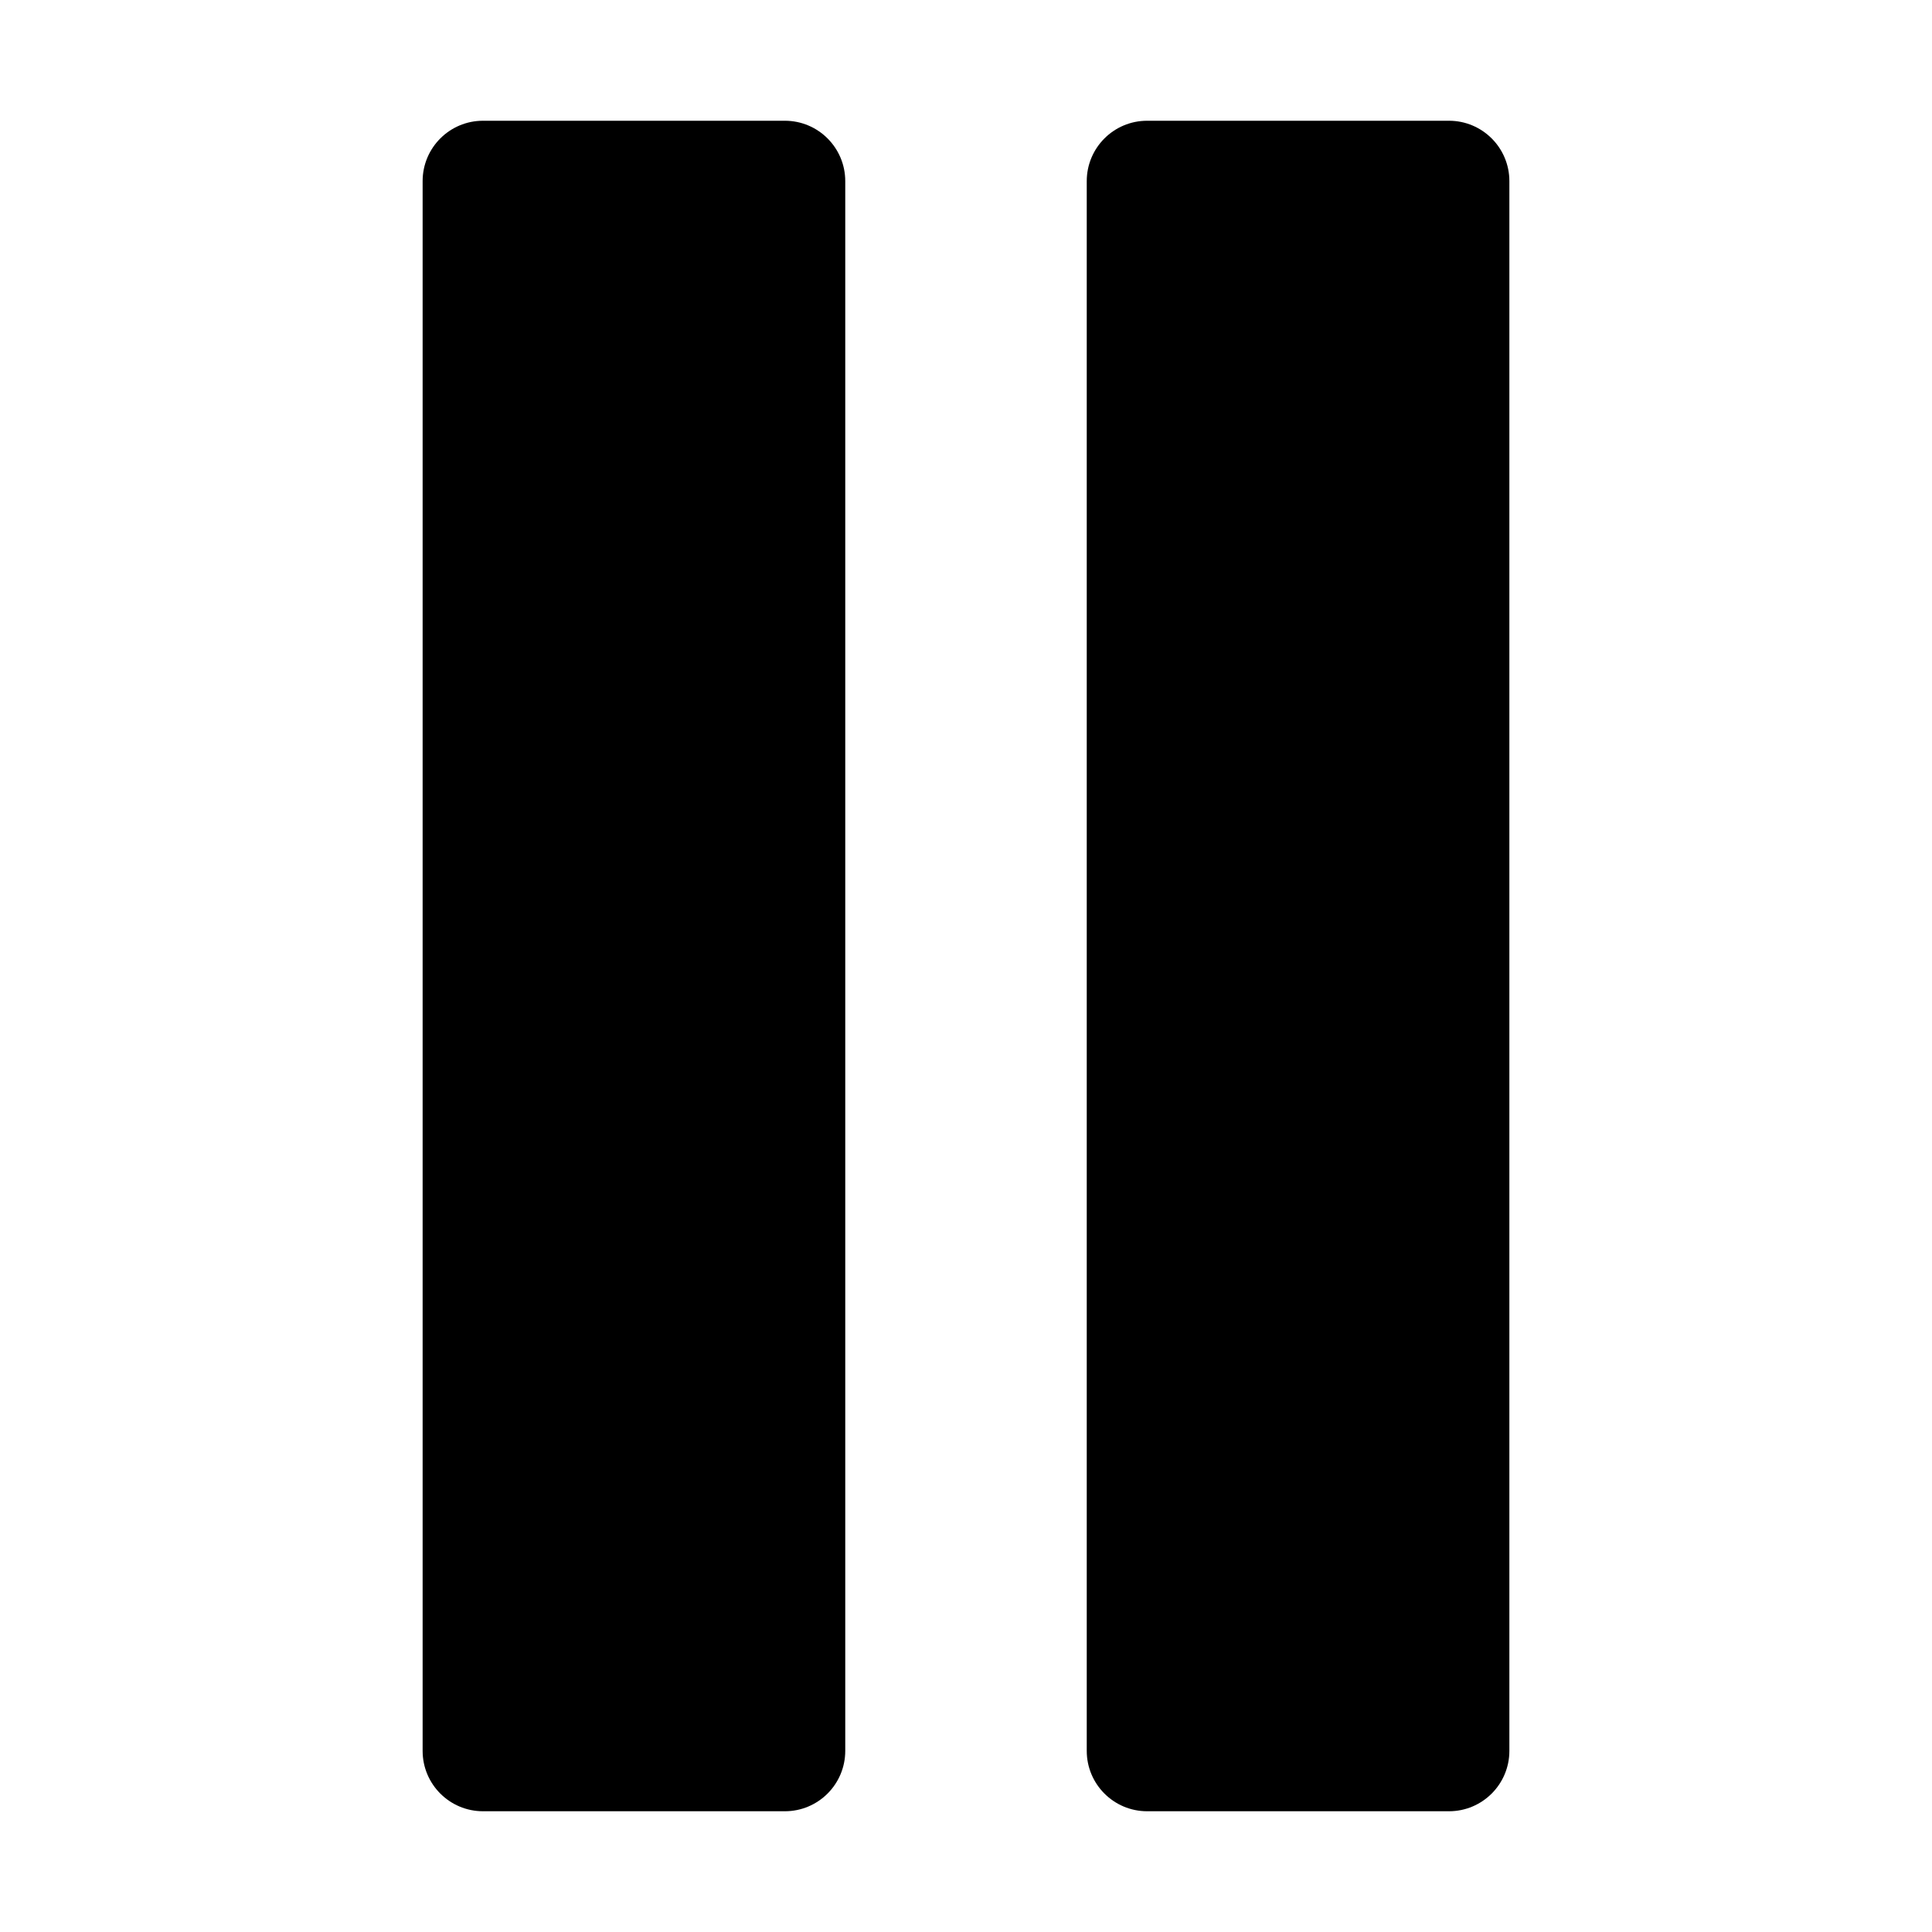
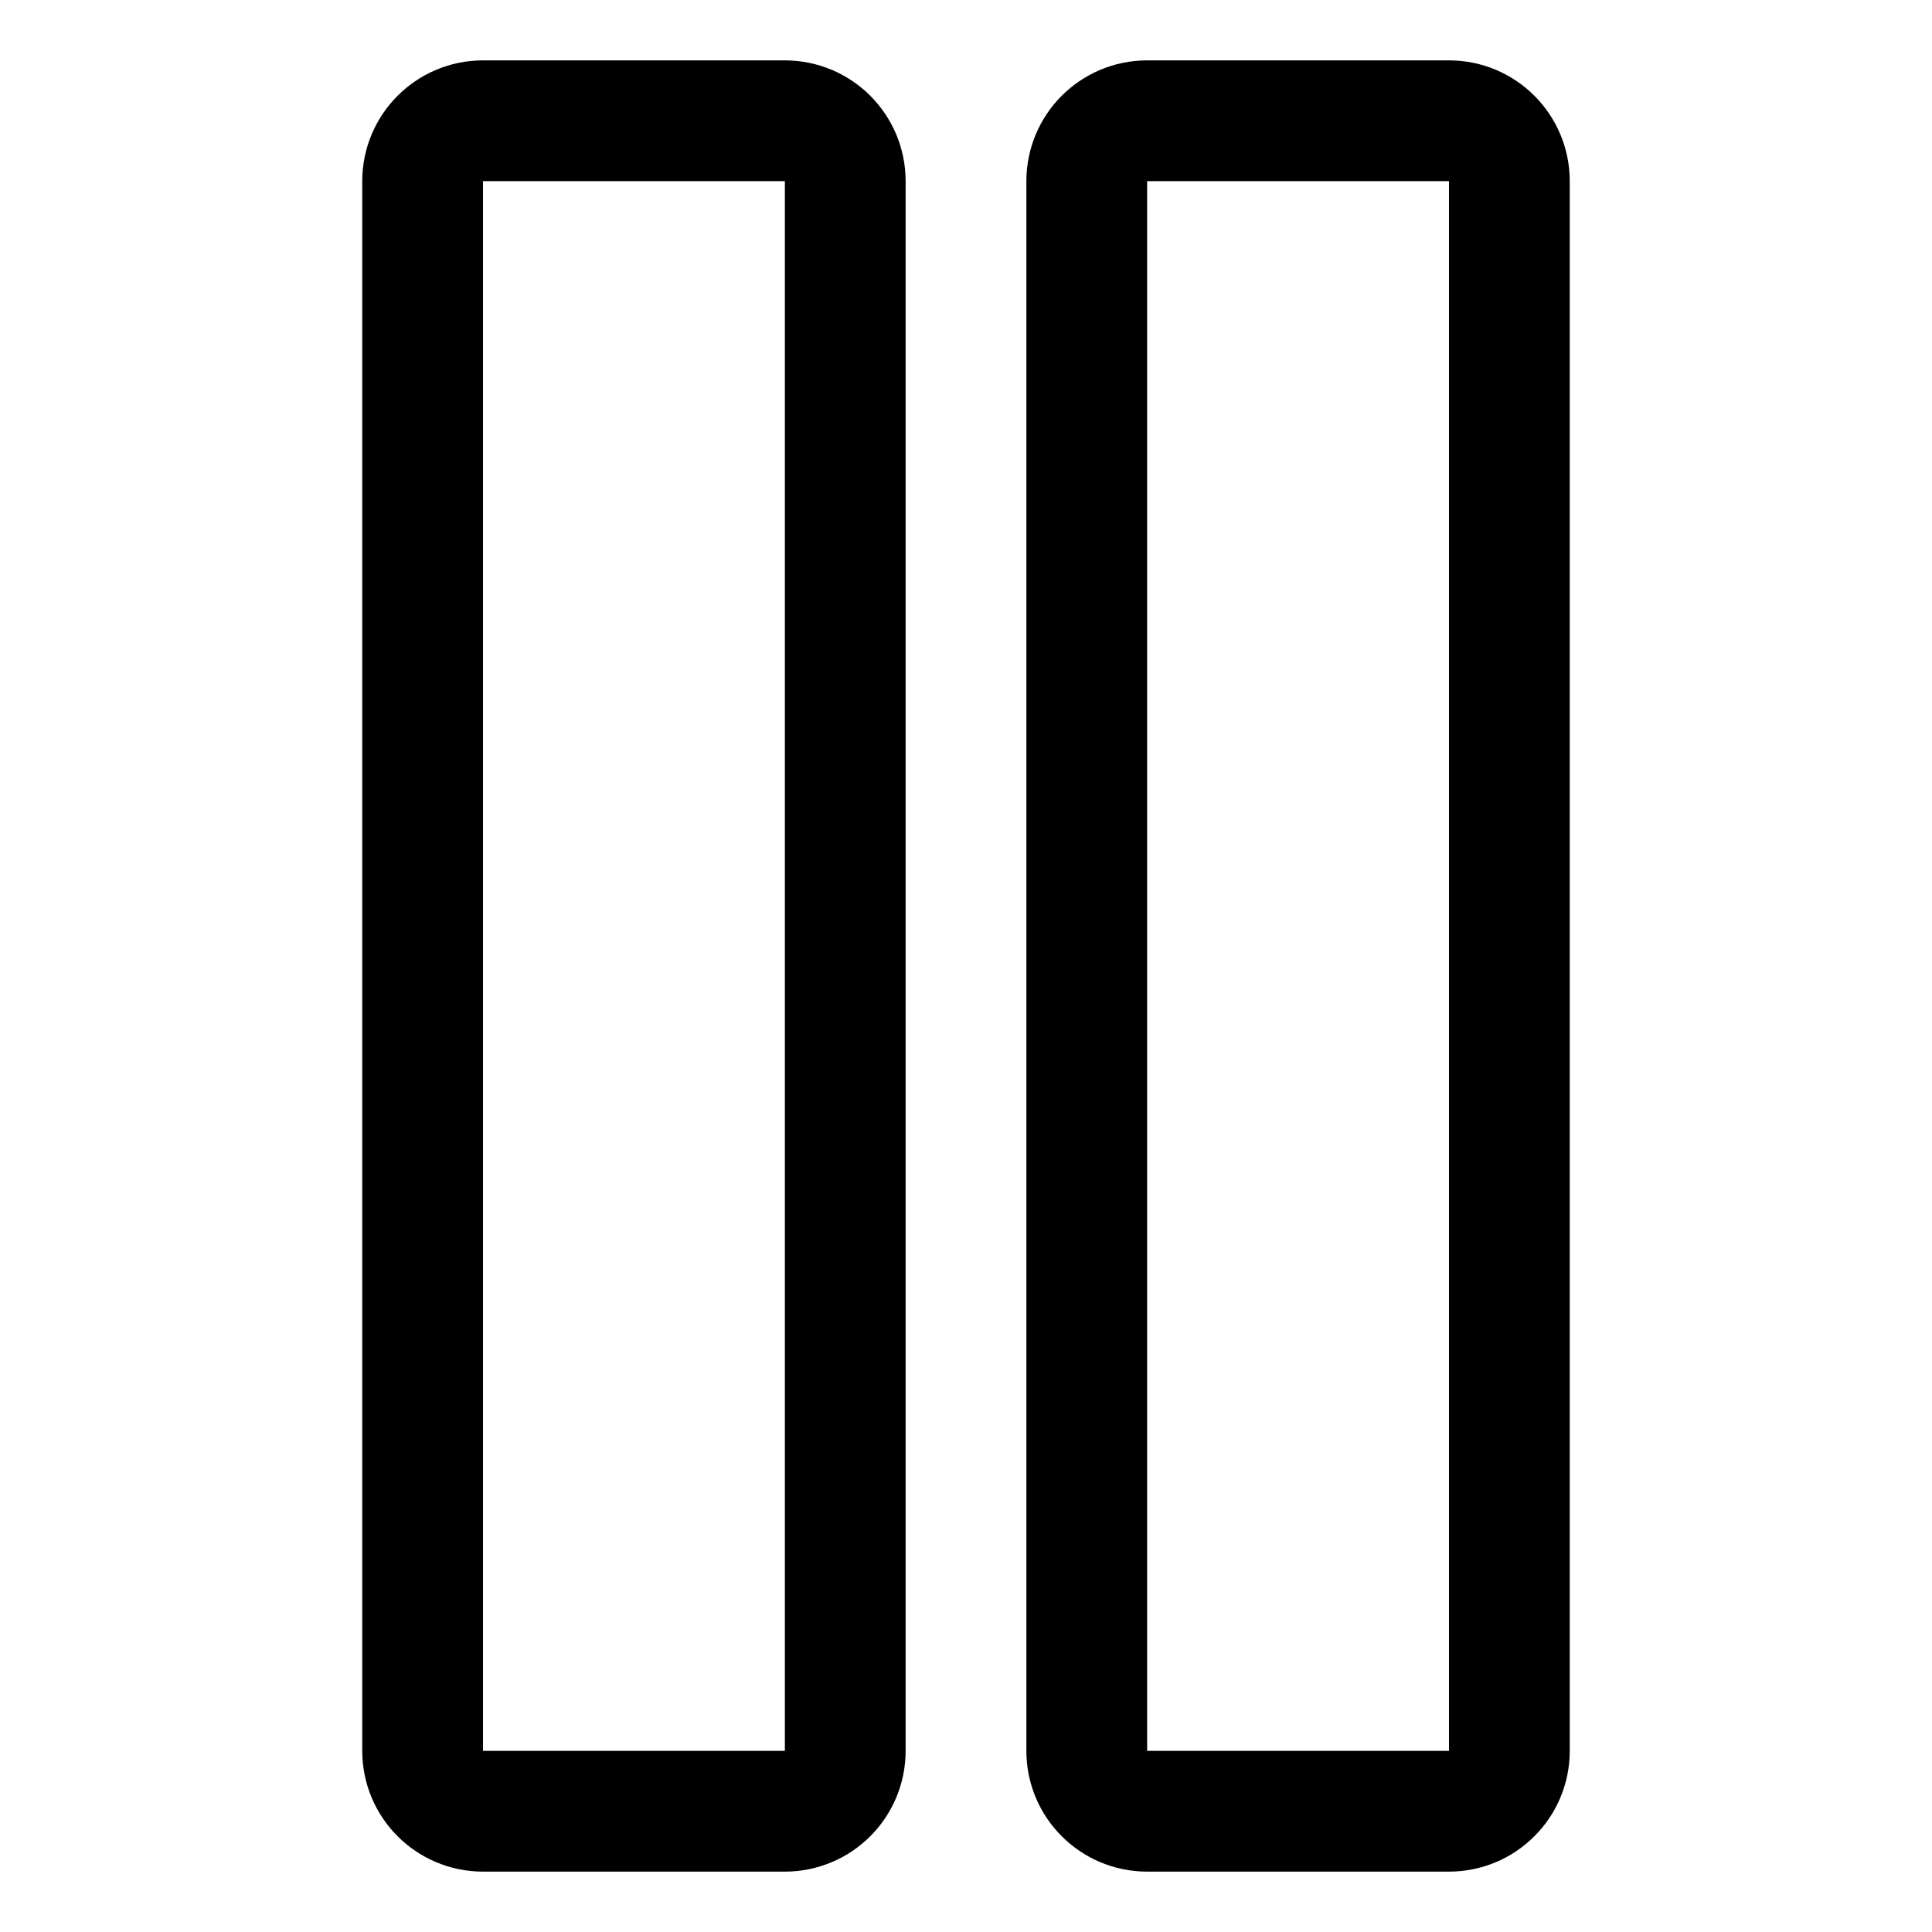
- <svg xmlns="http://www.w3.org/2000/svg" viewBox="0 0 32 32">
+ <svg xmlns="http://www.w3.org/2000/svg" viewBox="0 0 32 32" fill="none" stroke="currentColor" stroke-width="2" stroke-linecap="round" stroke-linejoin="round">
  <g id="pause">
    <rect height="28" rx="1" width="7" x="7" y="2" />
    <rect height="28" rx="1" width="7" x="18" y="2" />
  </g>
</svg>
